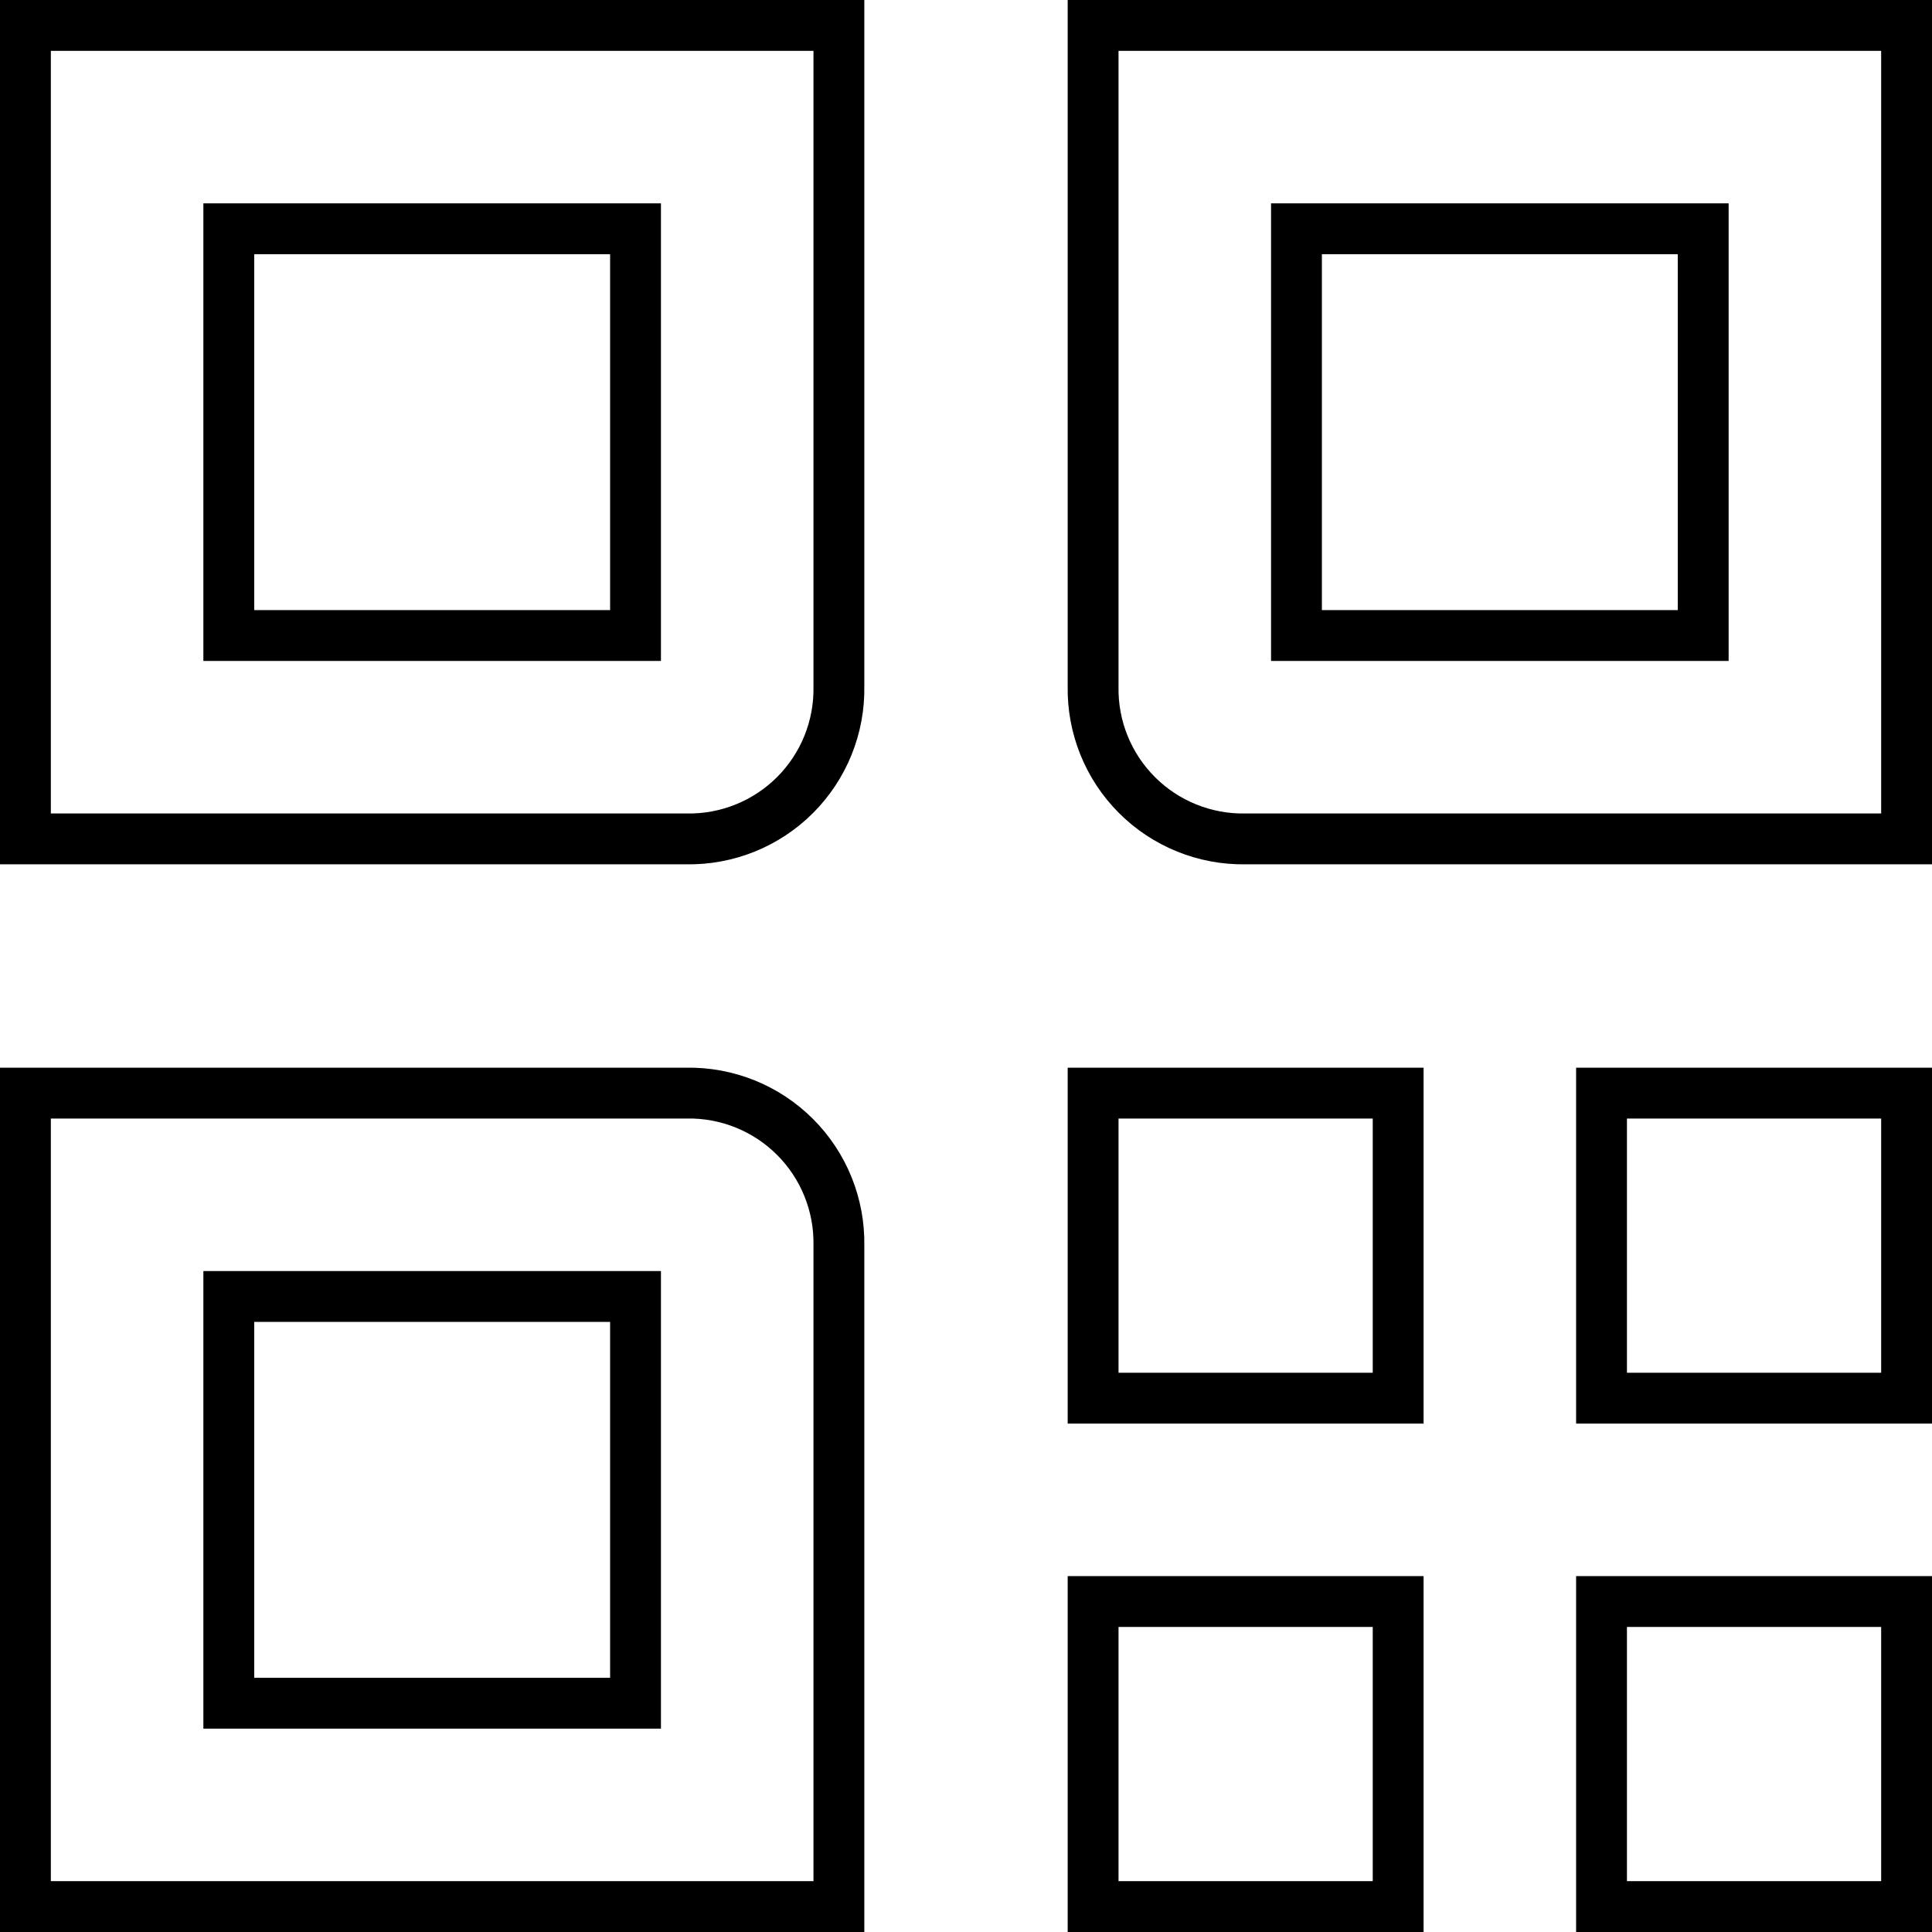
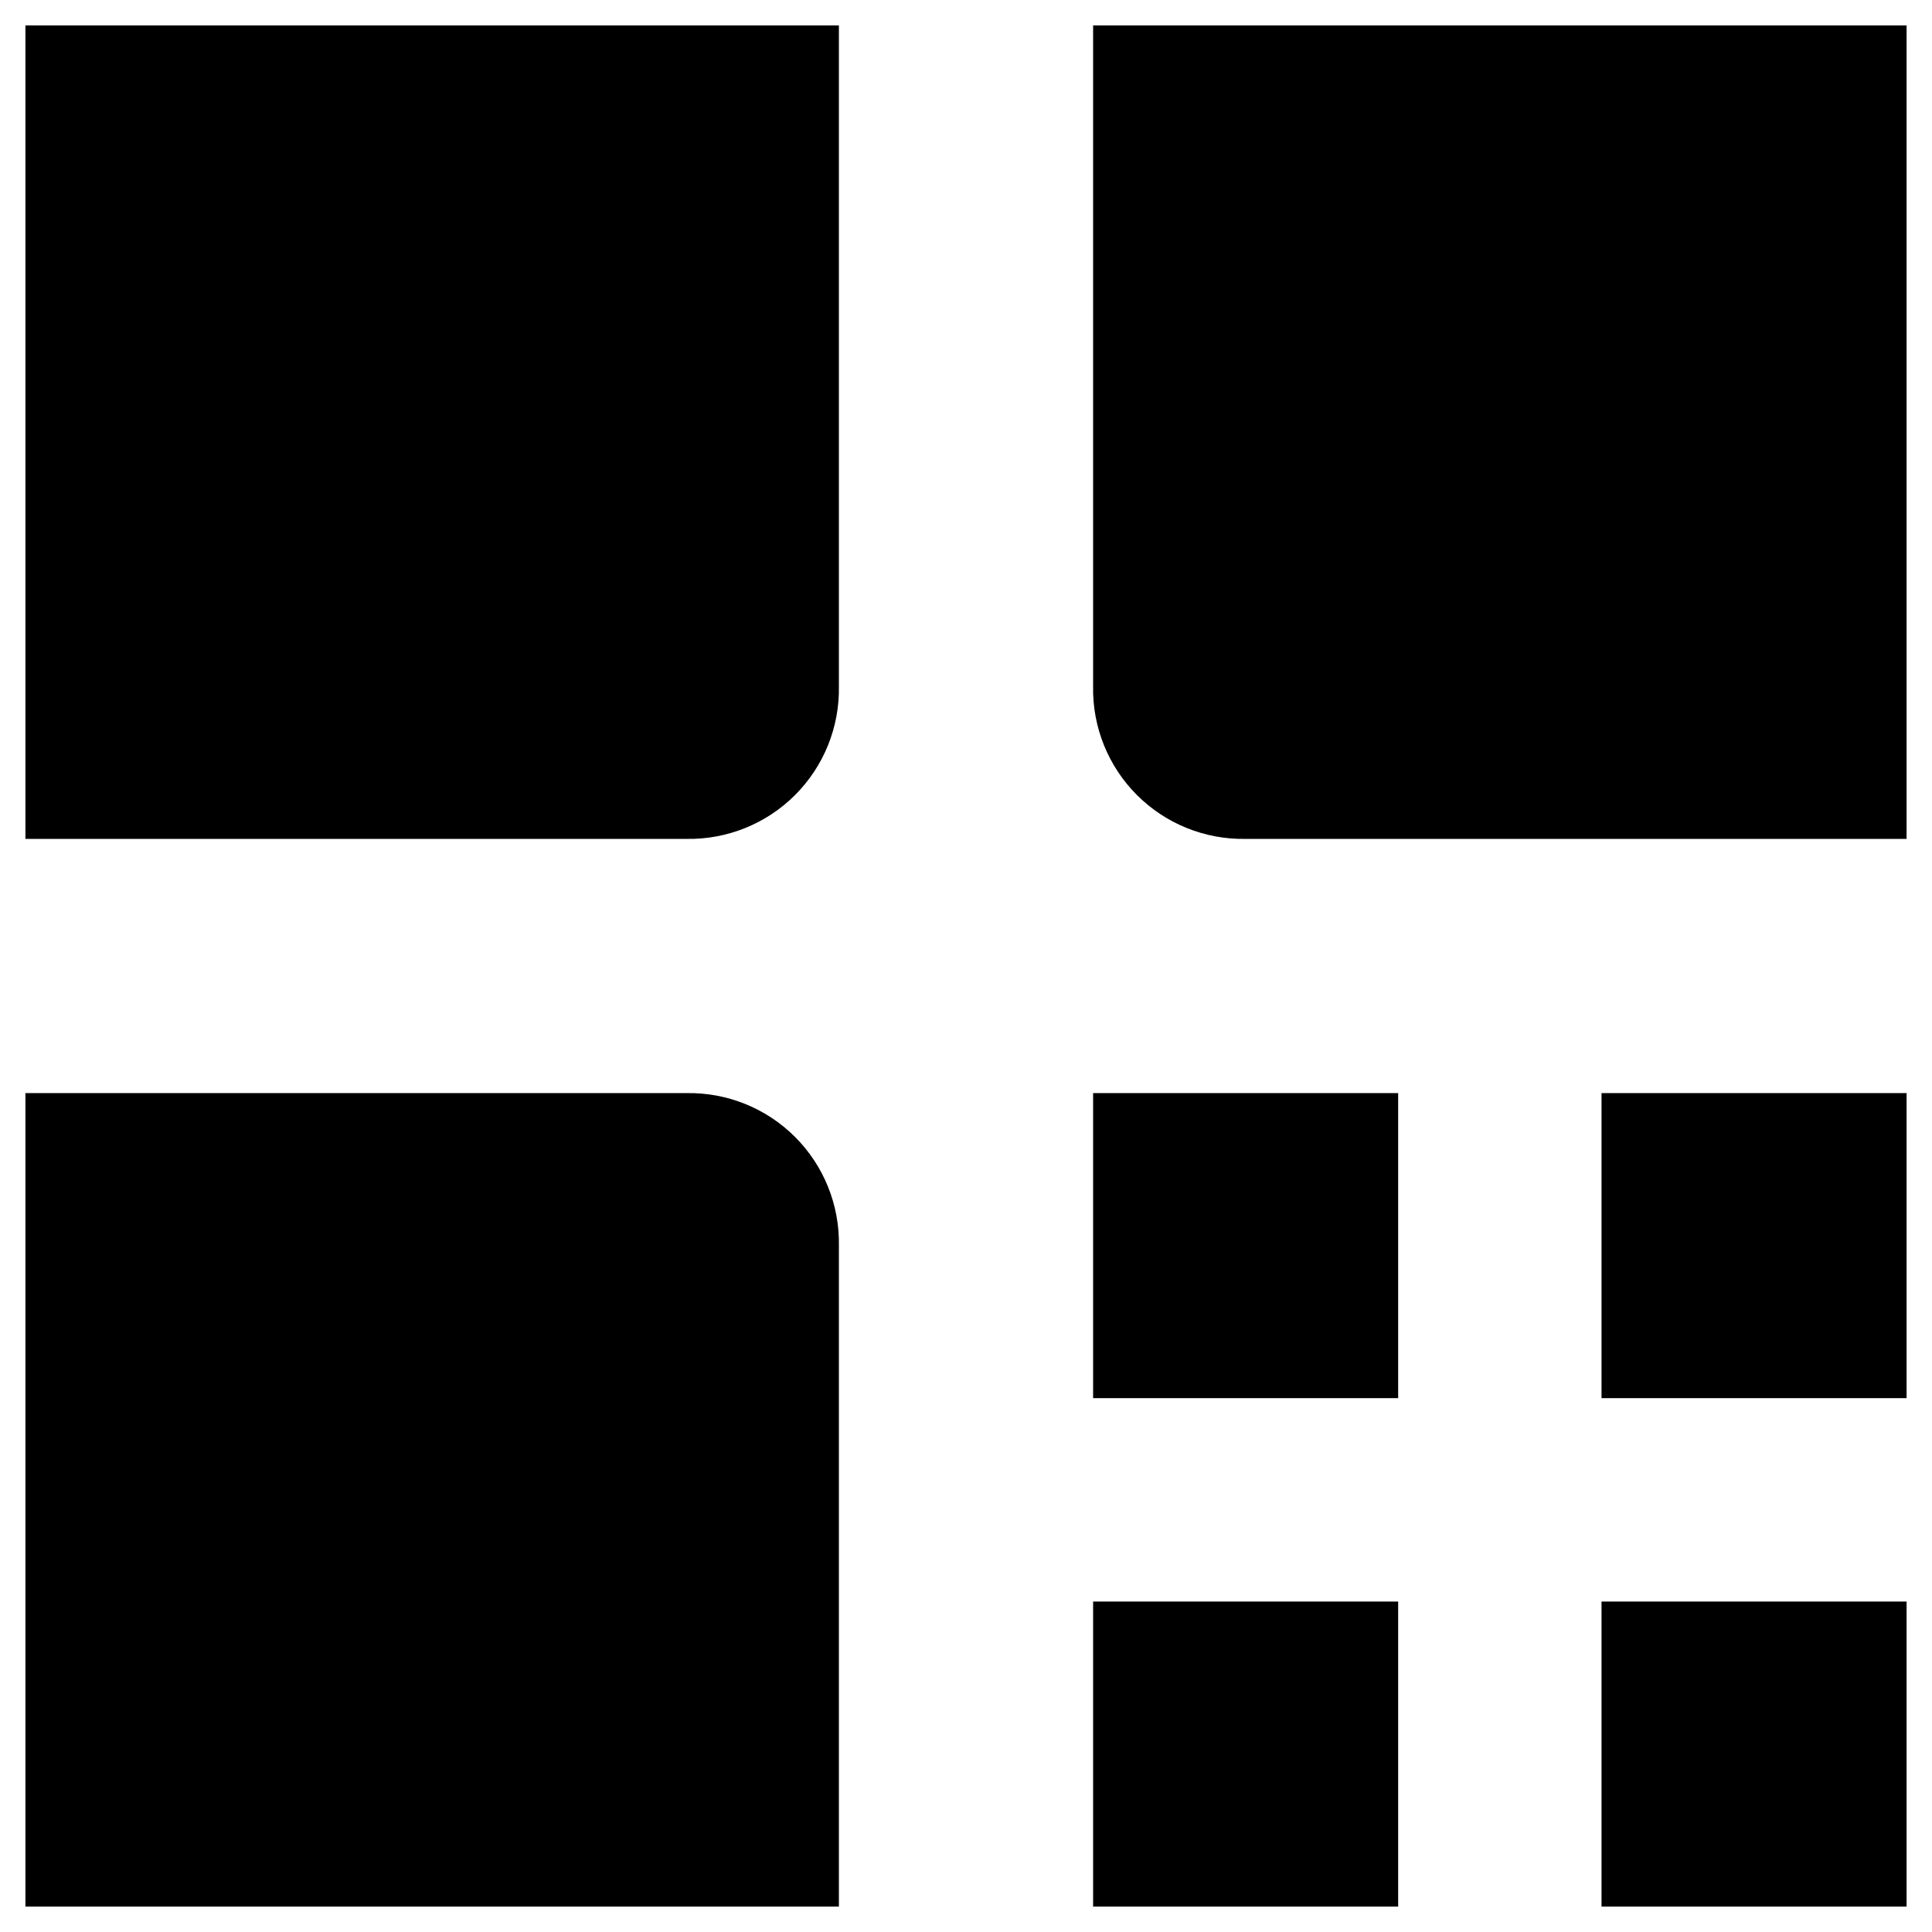
<svg xmlns="http://www.w3.org/2000/svg" width="38" height="38" viewBox="0 0 38 38">
  <defs>
-     <style>.a{fill:none;stroke:#000;fill-rule:evenodd;}</style>
+     <style />
  </defs>
  <path class="a" d="M36.5,36.5h6v6h-6Zm-10,0h6v6h-6Zm10-10h6v6h-6Zm-10,0h6v6h-6Zm-17,4h8v8h-8Zm12,12H5.5v-16h13a2.946,2.946,0,0,1,3,3Zm9-33h8v8h-8Zm12,12h-13a2.946,2.946,0,0,1-3-3V5.5h16Zm-33-12h8v8h-8Zm9,12H5.5V5.5h16v13A2.946,2.946,0,0,1,18.5,21.5Z" transform="translate(-5 -5)" />
</svg>
